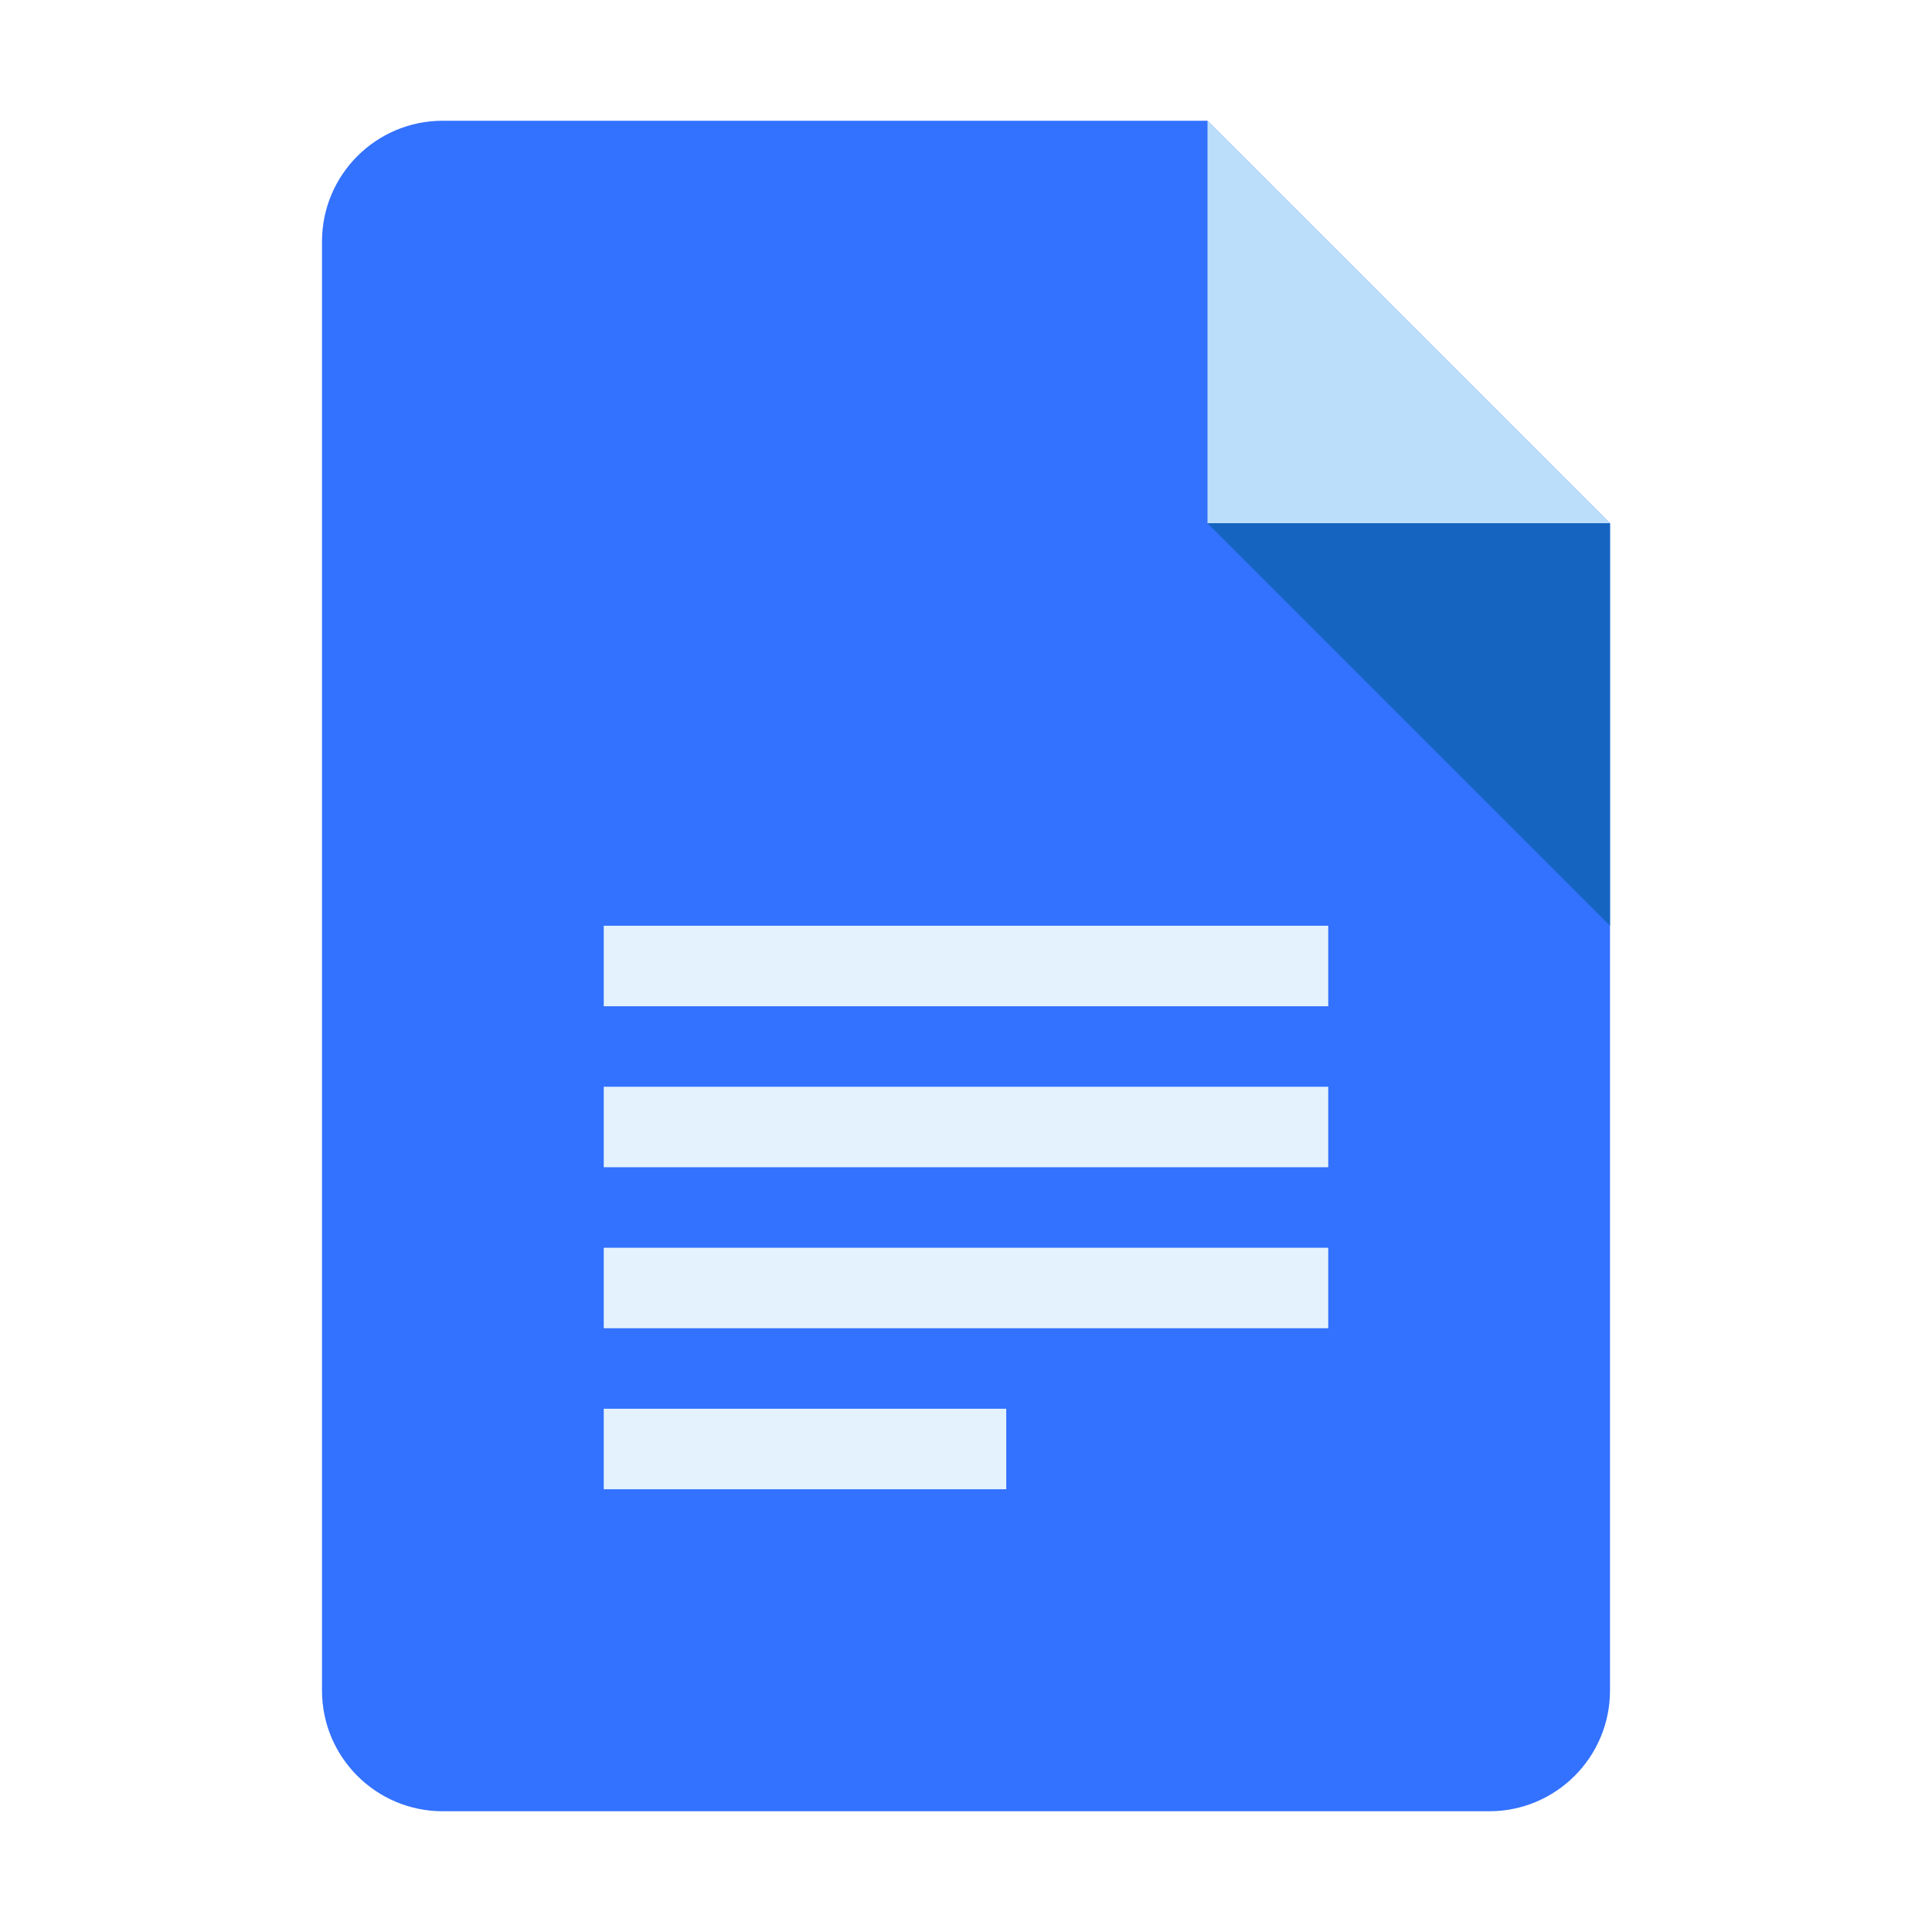
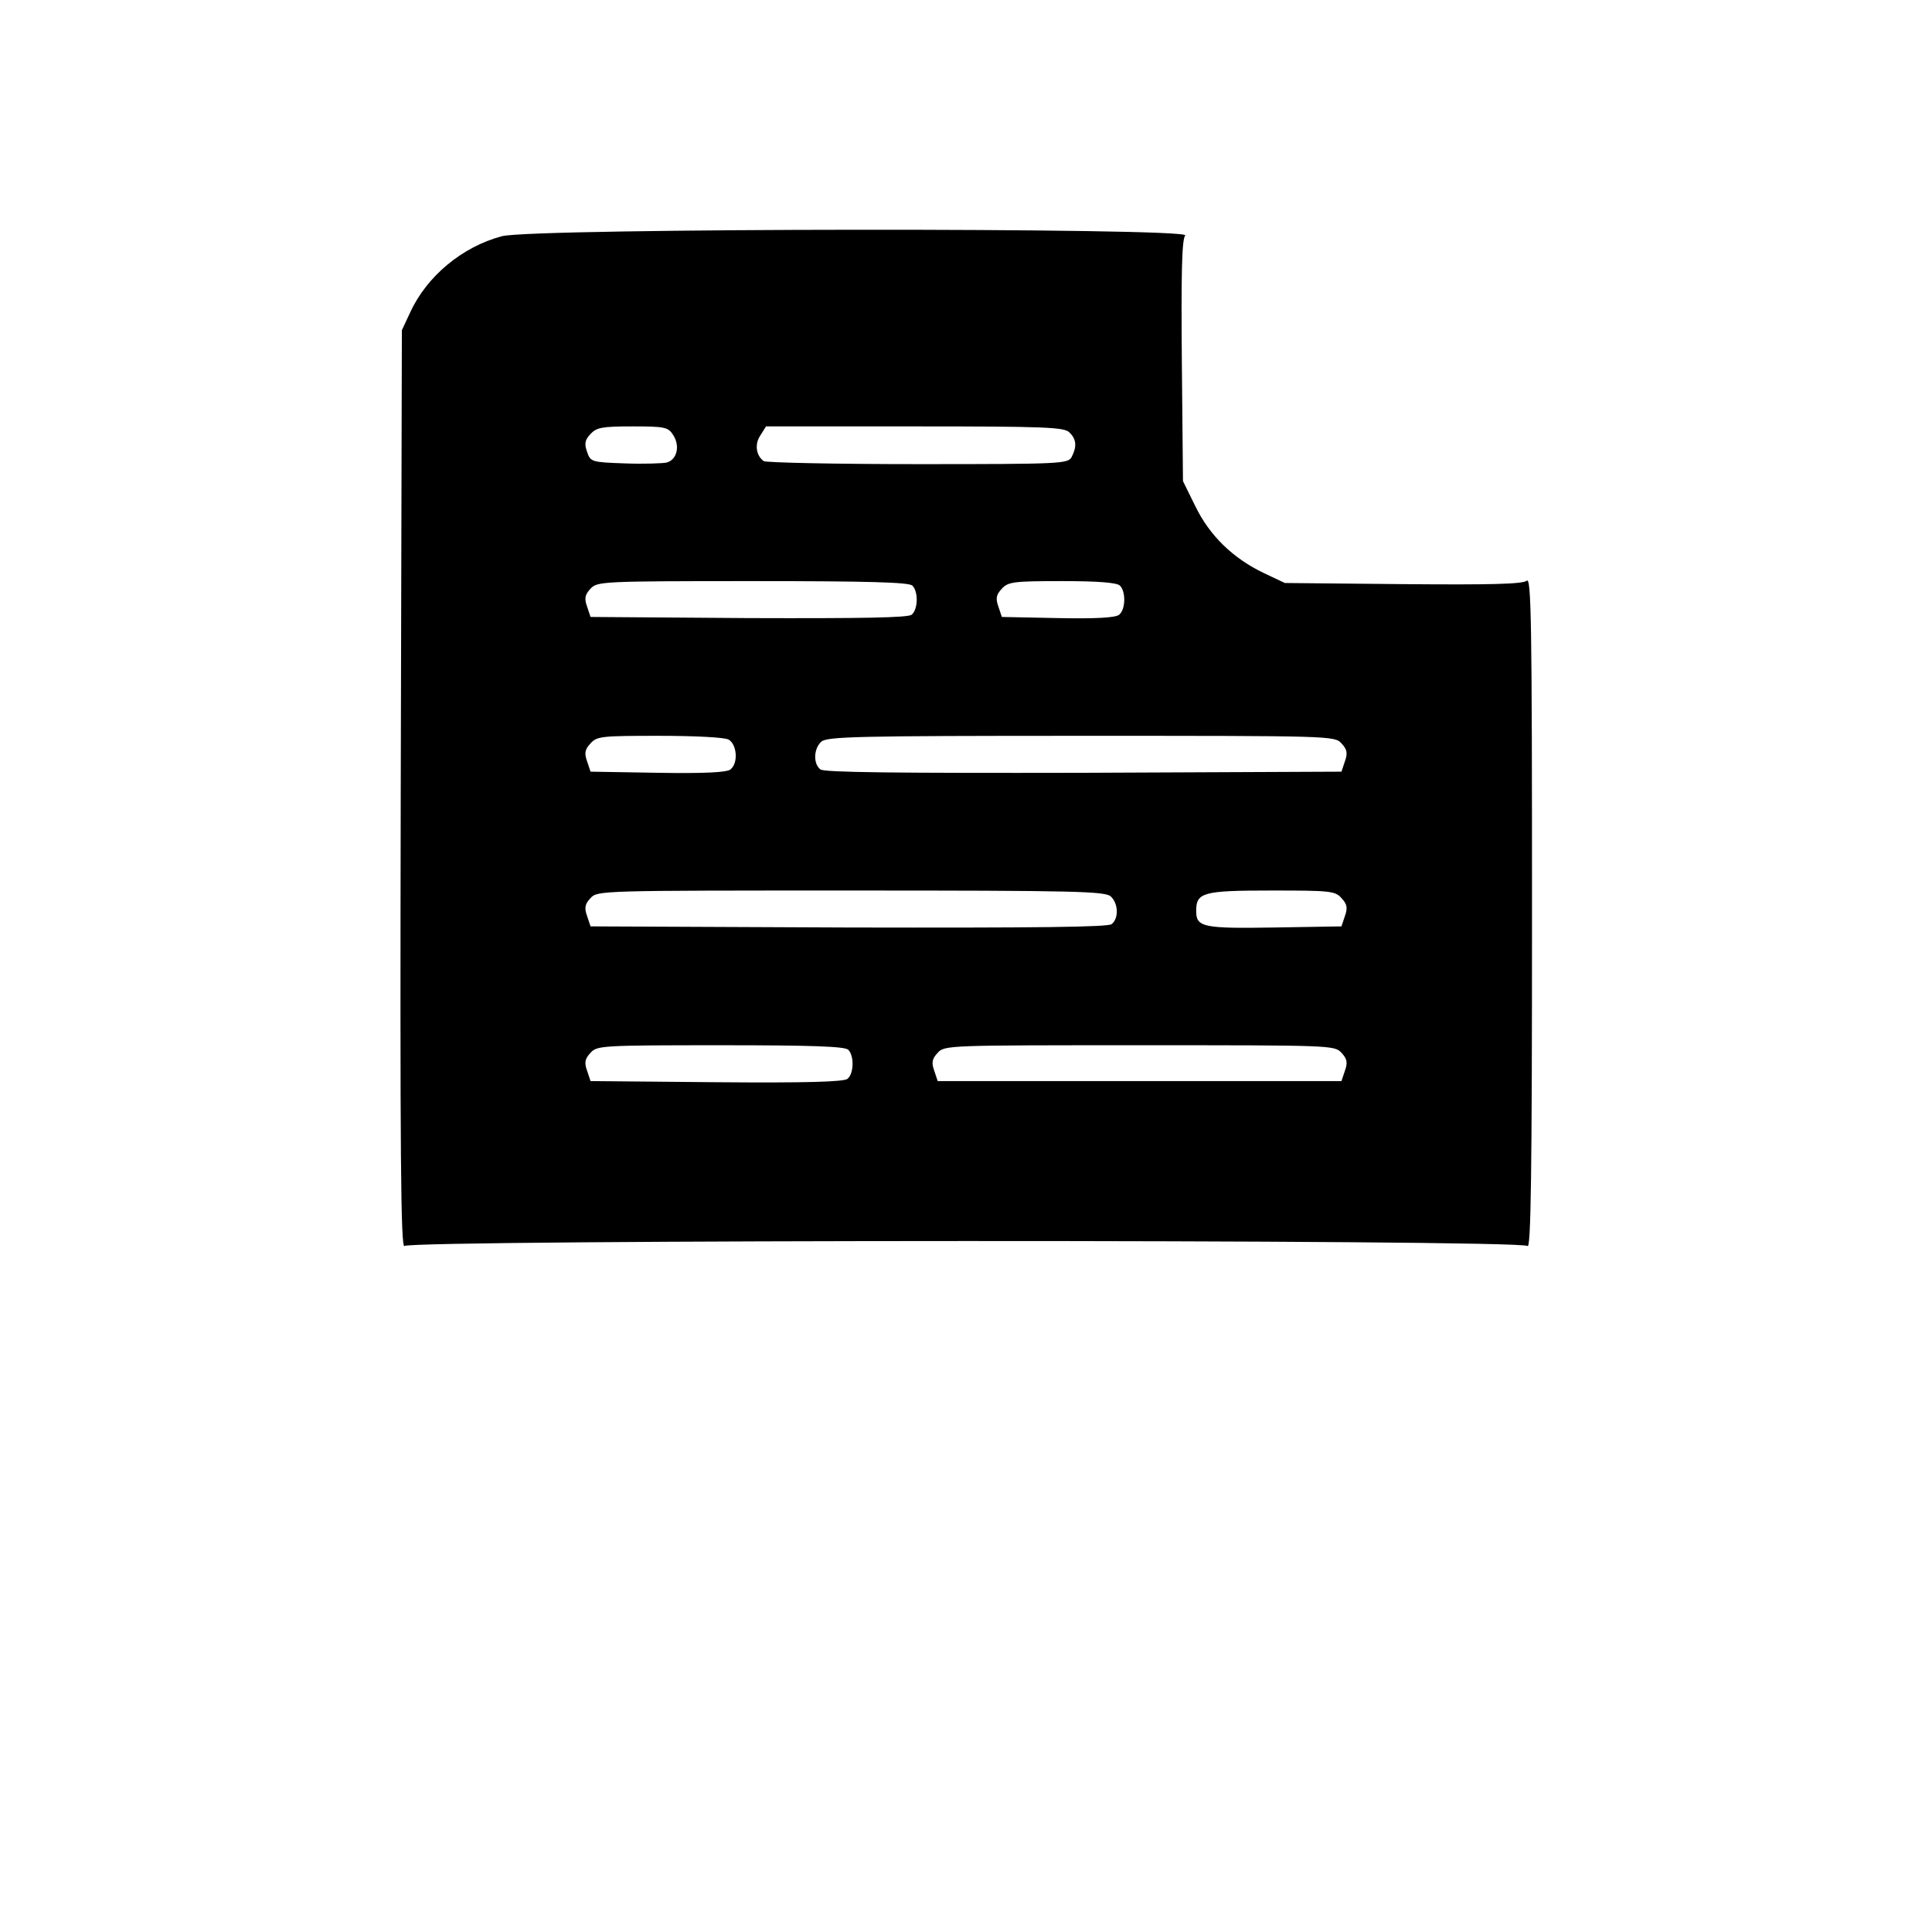
- <svg xmlns="http://www.w3.org/2000/svg" viewBox="0 0 48 48" width="48px" height="48px">
-   <path fill="#3371FF" d="M37,45H11c-1.657,0-3-1.343-3-3V6c0-1.657,1.343-3,3-3h19l10,10v29C40,43.657,38.657,45,37,45z" />
-   <path fill="#bbdefb" d="M40 13L30 13 30 3z" />
-   <path fill="#1565c0" d="M30 13L40 23 40 13z" />
-   <path fill="#e3f2fd" d="M15 23H33V25H15zM15 27H33V29H15zM15 31H33V33H15zM15 35H25V37H15z" />
+ <svg xmlns="http://www.w3.org/2000/svg" version="1.0" width="512pt" height="512pt" viewBox="0 0 512 512" preserveAspectRatio="xMidYMid meet">
+   <g transform="translate(0,512) scale(0.1,-0.1)" fill="#000000" stroke="none">
+     <path d="M1330 4494 c-105 -28 -199 -106 -243 -202 l-22 -47 -3 -1220 c-2 -957 0 -1217 10 -1207 17 17 2958 18 2976 0 9 -9 12 186 12 881 0 774 -2 892 -14 882 -11 -9 -97 -11 -328 -9 l-313 3 -55 26 c-82 39 -144 99 -182 177 l-33 67 -3 318 c-2 232 0 323 9 333 18 21 -1730 20 -1811 -2z m454 -527 c19 -29 10 -66 -18 -73 -11 -2 -61 -4 -111 -2 -87 3 -90 4 -99 30 -8 22 -6 32 9 48 16 17 30 20 111 20 86 0 95 -2 108 -23z m1050 7 c19 -18 20 -38 6 -65 -10 -18 -25 -19 -408 -19 -218 0 -402 4 -408 8 -20 14 -25 45 -9 68 l15 24 395 0 c344 0 396 -2 409 -16z m-416 -406 c16 -16 15 -63 -2 -77 -9 -8 -131 -10 -432 -9 l-419 3 -9 27 c-8 22 -6 32 9 48 18 19 29 20 430 20 306 0 414 -3 423 -12z m550 0 c16 -16 15 -63 -2 -77 -9 -8 -61 -11 -162 -9 l-149 3 -9 27 c-8 22 -6 32 9 48 17 18 30 20 160 20 96 0 145 -4 153 -12z m-1037 -408 c22 -13 26 -62 5 -79 -9 -8 -69 -11 -192 -9 l-179 3 -9 27 c-8 22 -6 32 9 48 17 19 30 20 182 20 94 0 173 -4 184 -10z m1624 -10 c15 -16 17 -26 9 -48 l-9 -27 -684 -3 c-497 -1 -688 1 -697 9 -19 15 -18 54 2 73 14 14 90 16 688 16 664 0 673 0 691 -20z m-611 -406 c20 -19 21 -58 2 -73 -9 -8 -200 -10 -697 -9 l-684 3 -9 27 c-8 22 -6 32 9 48 18 20 27 20 691 20 598 0 674 -2 688 -16z m611 -4 c15 -16 17 -26 9 -48 l-9 -27 -179 -3 c-189 -3 -206 1 -206 44 0 49 18 54 199 54 156 0 169 -1 186 -20z m-1307 -402 c16 -16 15 -63 -2 -77 -9 -8 -109 -11 -347 -9 l-334 3 -9 27 c-8 22 -6 32 9 48 17 19 29 20 345 20 240 0 329 -3 338 -12z m1307 -8 c15 -16 17 -26 9 -48 l-9 -27 -535 0 -535 0 -9 27 c-8 22 -6 32 9 48 18 20 28 20 535 20 507 0 517 0 535 -20z" />
+   </g>
</svg>
